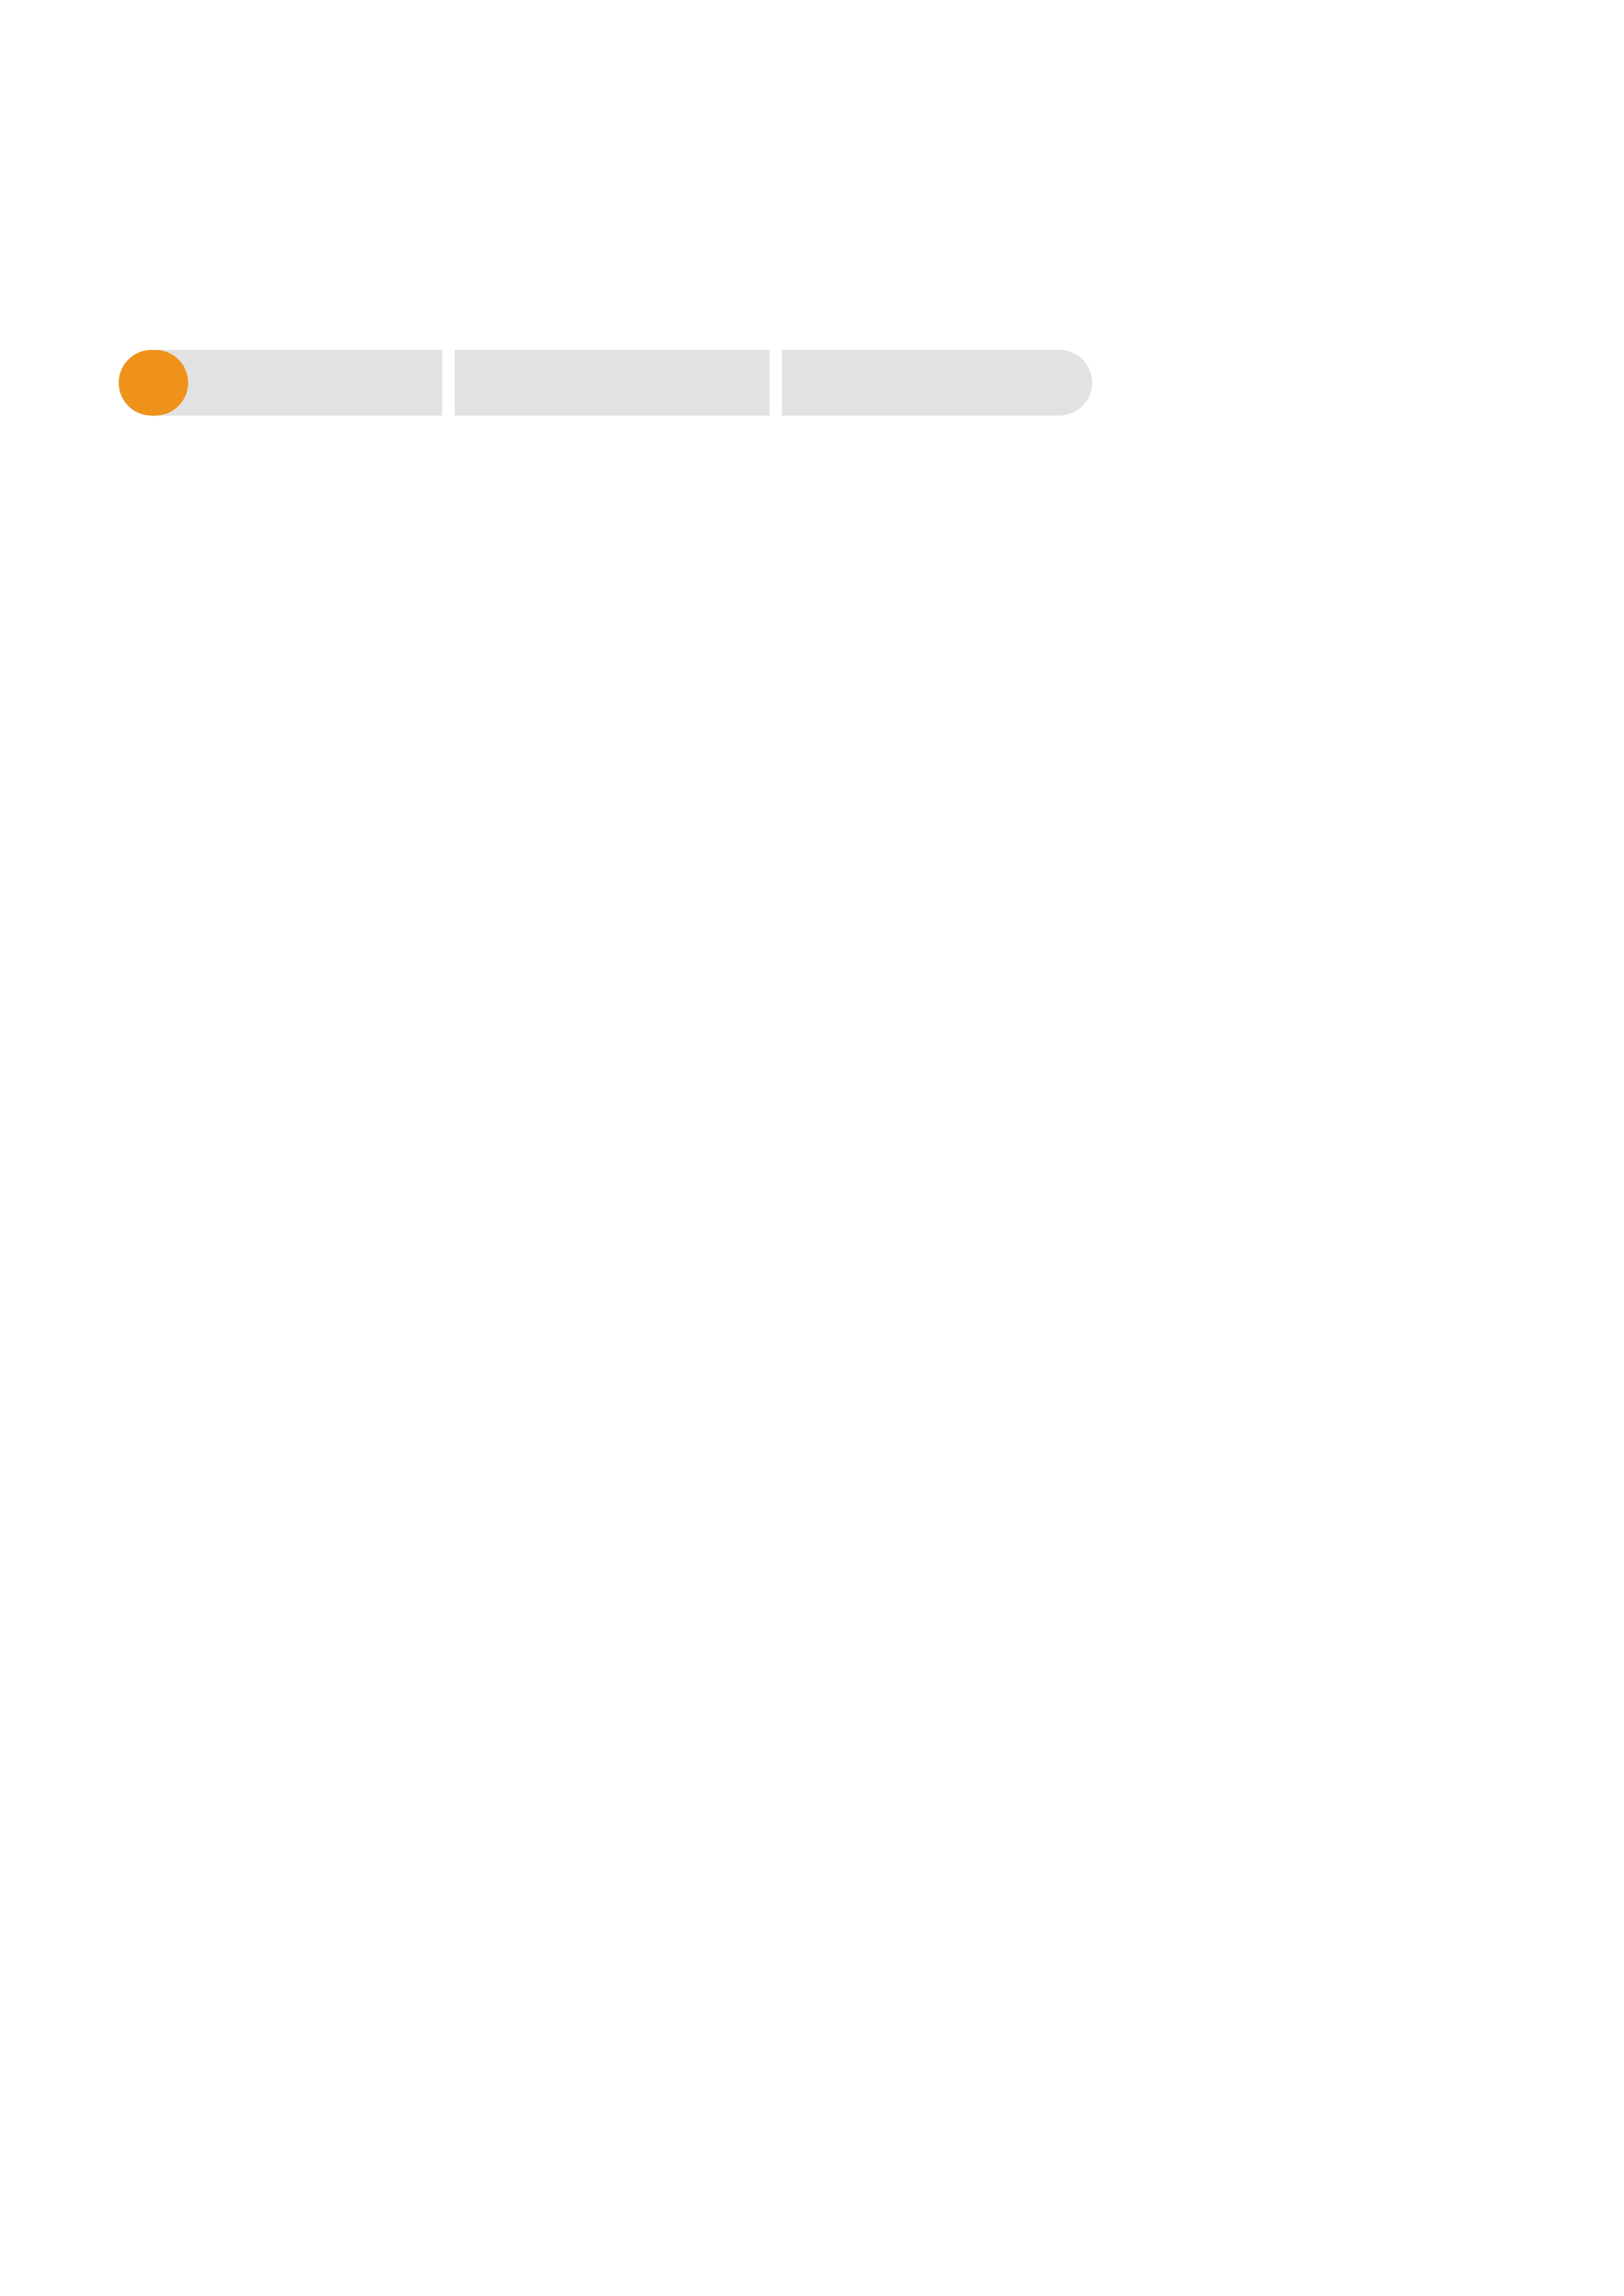
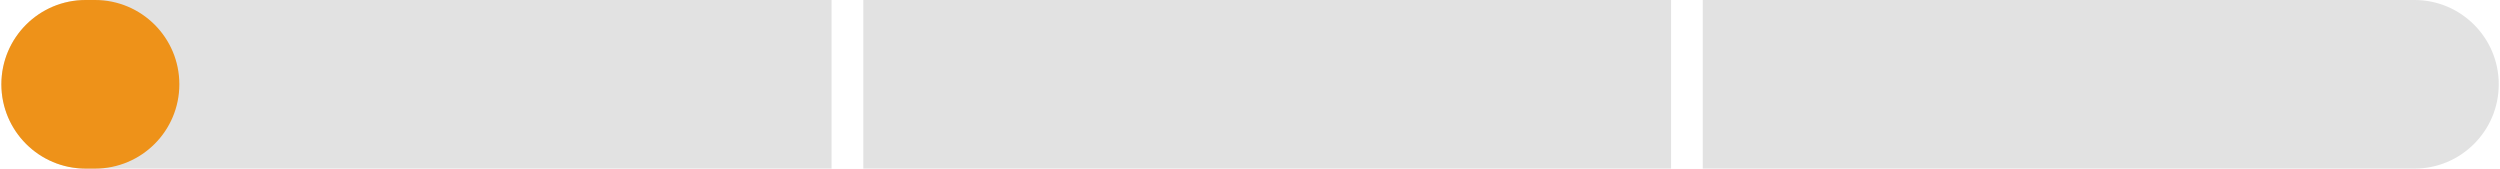
- <svg xmlns="http://www.w3.org/2000/svg" width="210mm" height="297mm" version="1.1" viewBox="0 0 210 297">
-   <g fill-rule="evenodd" stroke-width="0">
-     <path d="m101.13 45.259v8.5h35.88a4.25 4.25 0 1 0 0-8.5zm-42.322 0v8.5h40.723v-8.5zm-39.203 0a4.25 4.25 0 1 0 0 8.5h37.602v-8.5z" fill="#e2e2e2" style="paint-order:markers fill stroke" />
-     <path d="m19.607 45.259a4.25 4.25 0 1 0 0 8.5h0.473a4.25 4.25 0 1 0 0-8.5z" fill="#ee9219" style="paint-order:markers fill stroke" />
+ <svg xmlns="http://www.w3.org/2000/svg" width="126.04mm" height="8.501mm" version="1.1" viewBox="0 0 126.04 8.501">
+   <g transform="translate(-40.543 -112.83)" fill-rule="evenodd" stroke-width="0">
+     <path d="m126.39 112.83v8.5h35.88a4.25 4.25 0 1 0 0-8.5zm-42.322 0v8.5h40.723v-8.5zm-39.203 0a4.25 4.25 0 1 0 0 8.5h37.602v-8.5z" fill="#e2e2e2" style="paint-order:markers fill stroke" />
+     <path d="m44.862 112.83a4.25 4.25 0 1 0 0 8.5h0.473a4.25 4.25 0 1 0 0-8.5z" fill="#ee9219" style="paint-order:markers fill stroke" />
  </g>
</svg>
